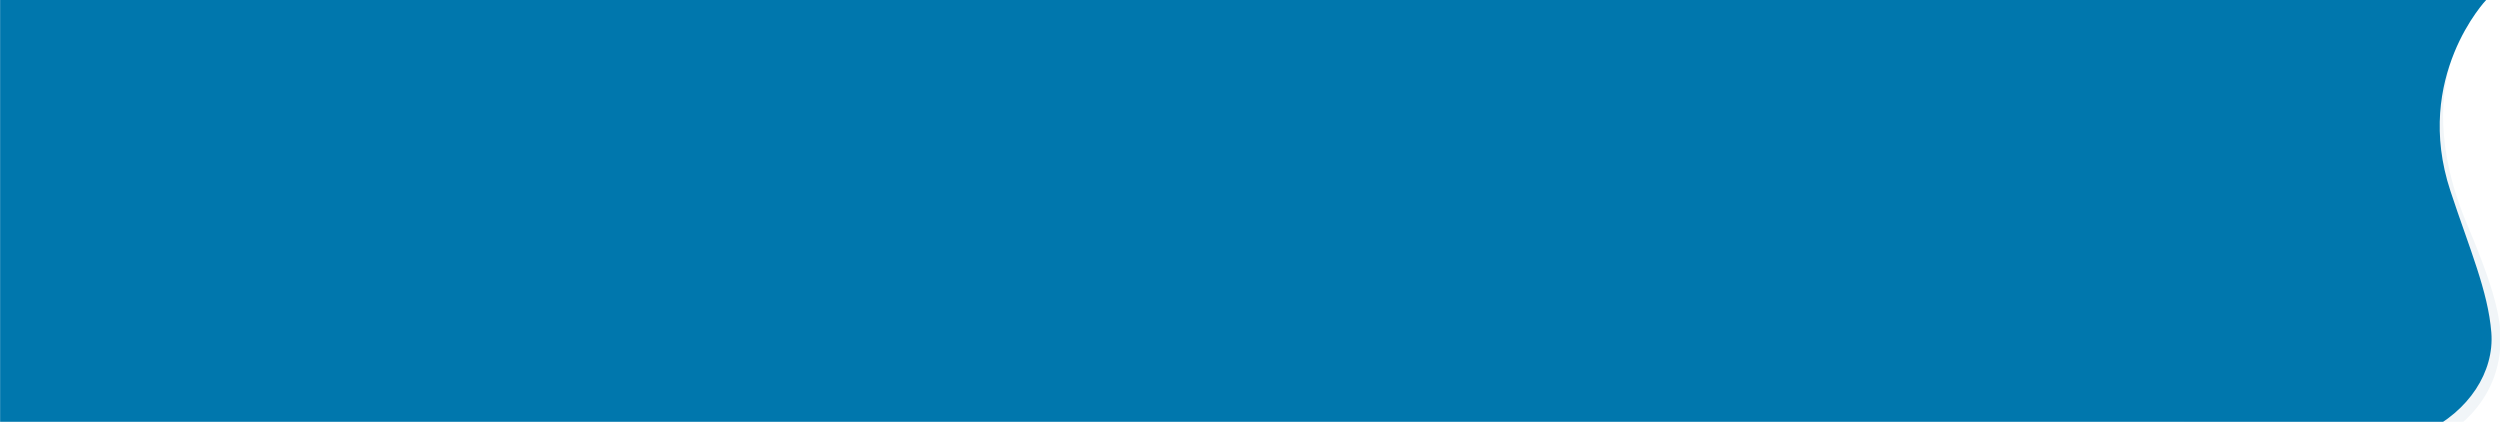
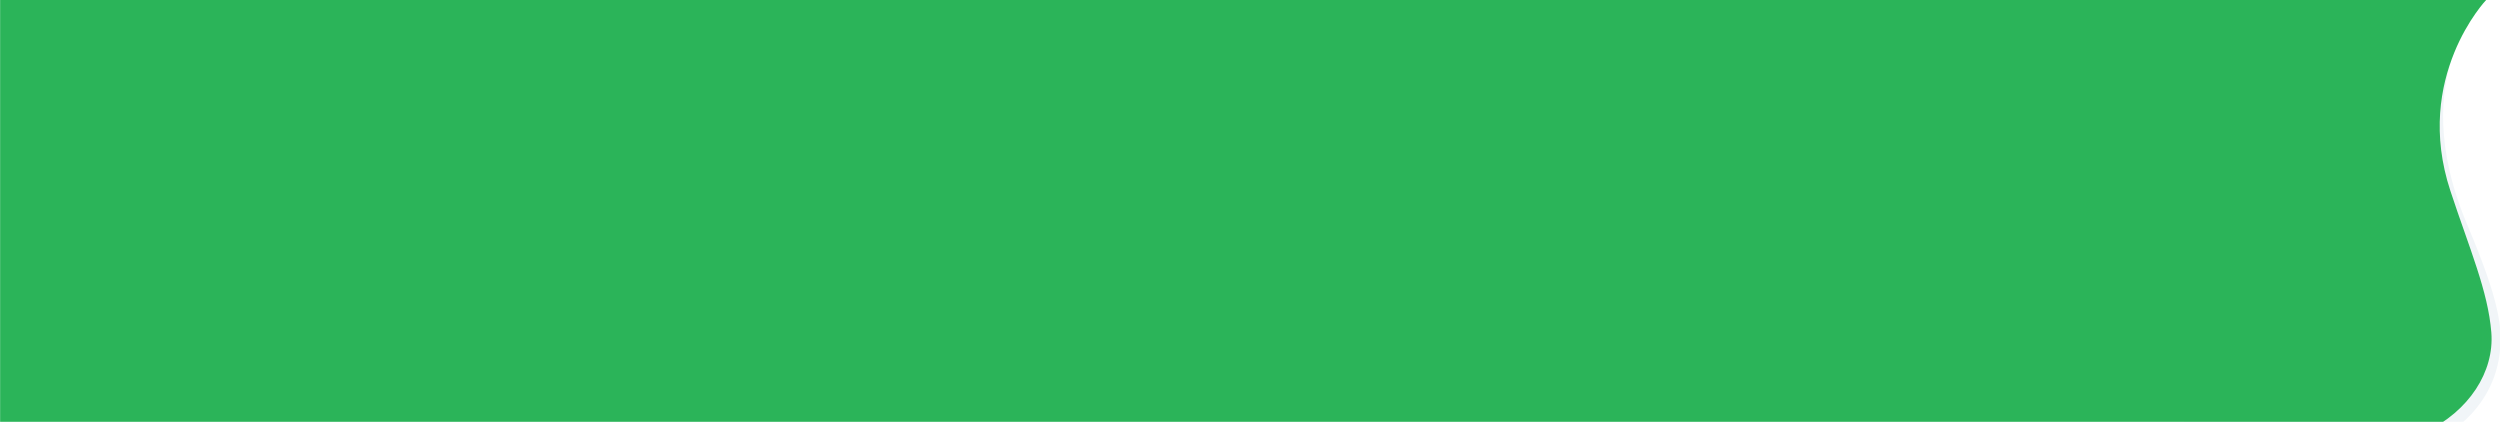
<svg xmlns="http://www.w3.org/2000/svg" width="6395" height="1079" viewBox="0 0 6395 1079">
  <defs>
    <clipPath id="clip-path">
-       <rect id="Rectangle_73" data-name="Rectangle 73" width="6395" height="1079" transform="translate(-5391)" fill="#0077AD" />
+       <rect id="Rectangle_73" data-name="Rectangle 73" width="6395" height="1079" transform="translate(-5391)" fill="#2bb459" />
    </clipPath>
    <linearGradient id="linear-gradient" x1="0.747" y1="0.222" x2="0.973" y2="0.807" gradientUnits="objectBoundingBox">
-       <stop offset="0" stop-color="#0077AD" />
-       <stop offset="1" stop-color="#0077AD" />
+       <stop offset="0" stop-color="#2bb459" />
+       <stop offset="1" stop-color="#2bb459" />
    </linearGradient>
  </defs>
  <g id="Mask_Group_1" data-name="Mask Group 1" transform="translate(5391)" clip-path="url(#clip-path)">
    <g id="Group_118" data-name="Group 118" transform="translate(-419.333 -1.126)">
      <path id="Path_142" data-name="Path 142" d="M6271.734-6.176s-222.478,187.809-55.349,583.254c44.957,106.375,81.514,205.964,84.521,277,8.164,192.764-156.046,268.564-156.046,268.564l-653.53-26.8L5475.065-21.625Z" transform="translate(-4876.383 0)" fill="#f1f5f8" />
      <path id="Union_6" data-name="Union 6" d="M-2631.1,1081.8v-1.6H-8230.9V.022H-2631.1V0H-1871.4s-187.845,197.448-91.626,488.844c49.167,148.9,96.309,256.289,104.683,362.118,7.979,100.852-57.98,201.711-168.644,254.286-65.858,31.29-144.552,42.382-223.028,42.383C-2441.2,1147.632-2631.1,1081.8-2631.1,1081.8Z" transform="translate(3259.524 0.803)" fill="url(#linear-gradient)" />
    </g>
  </g>
</svg>
